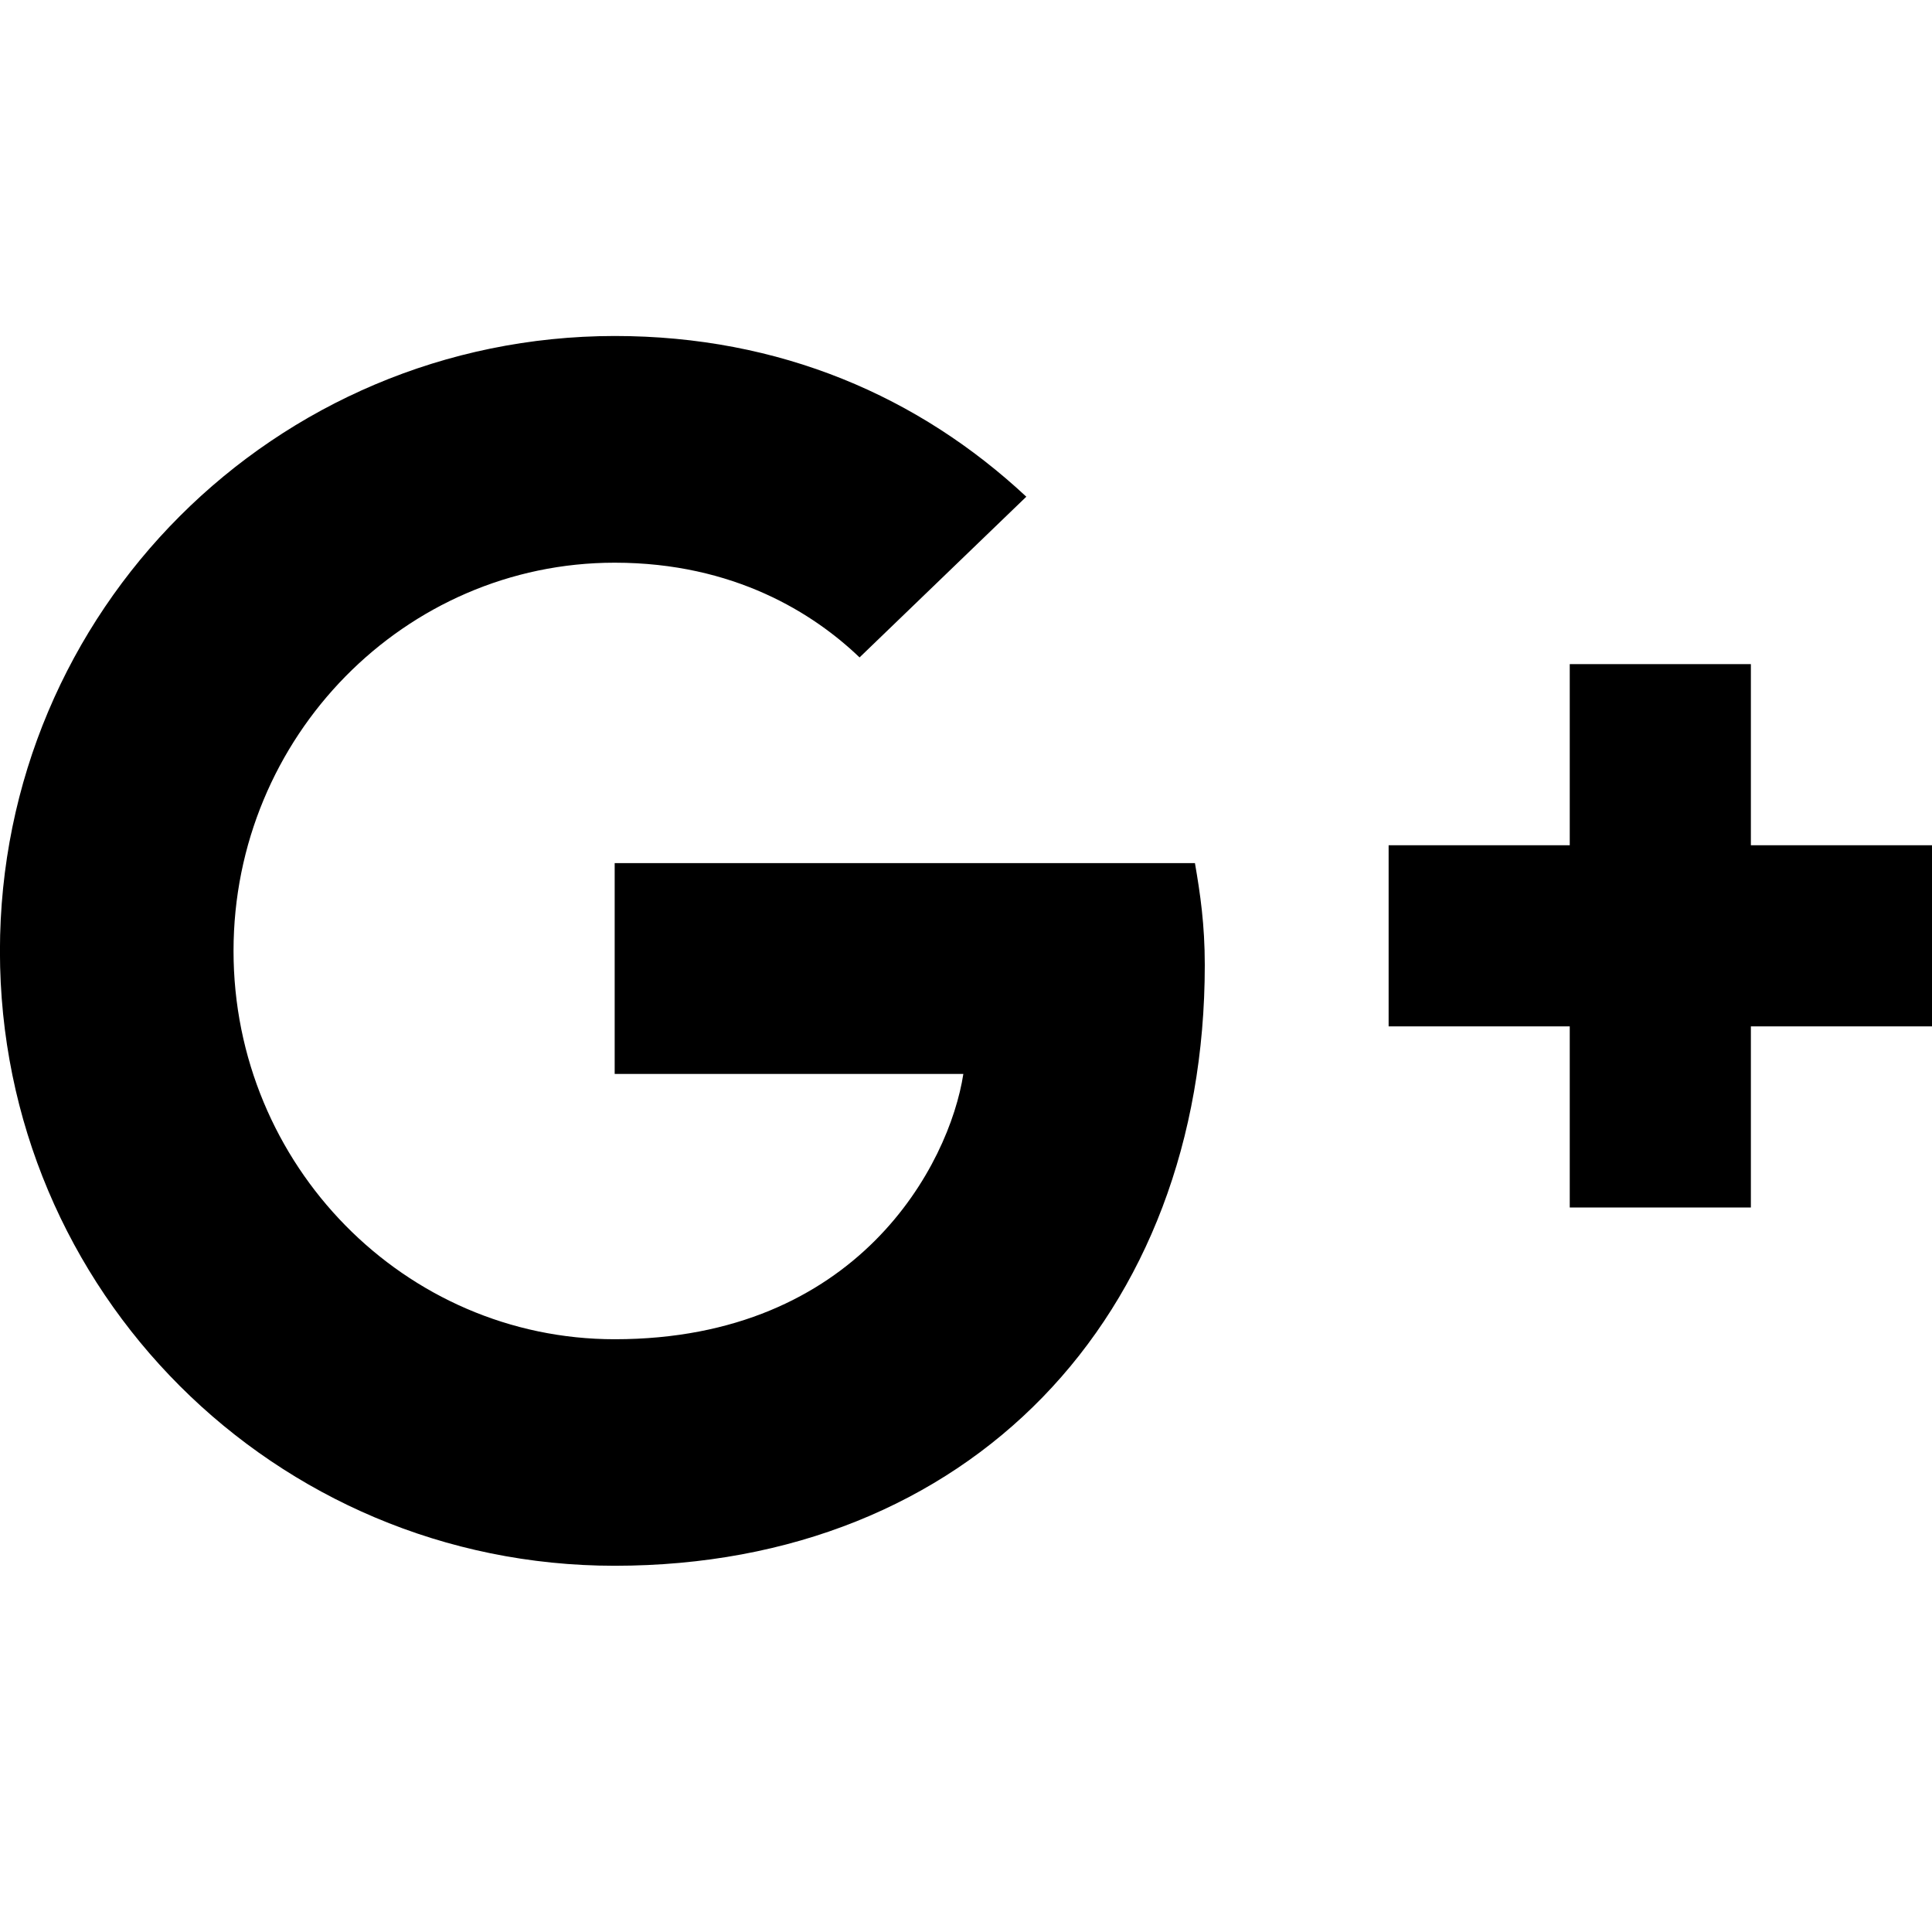
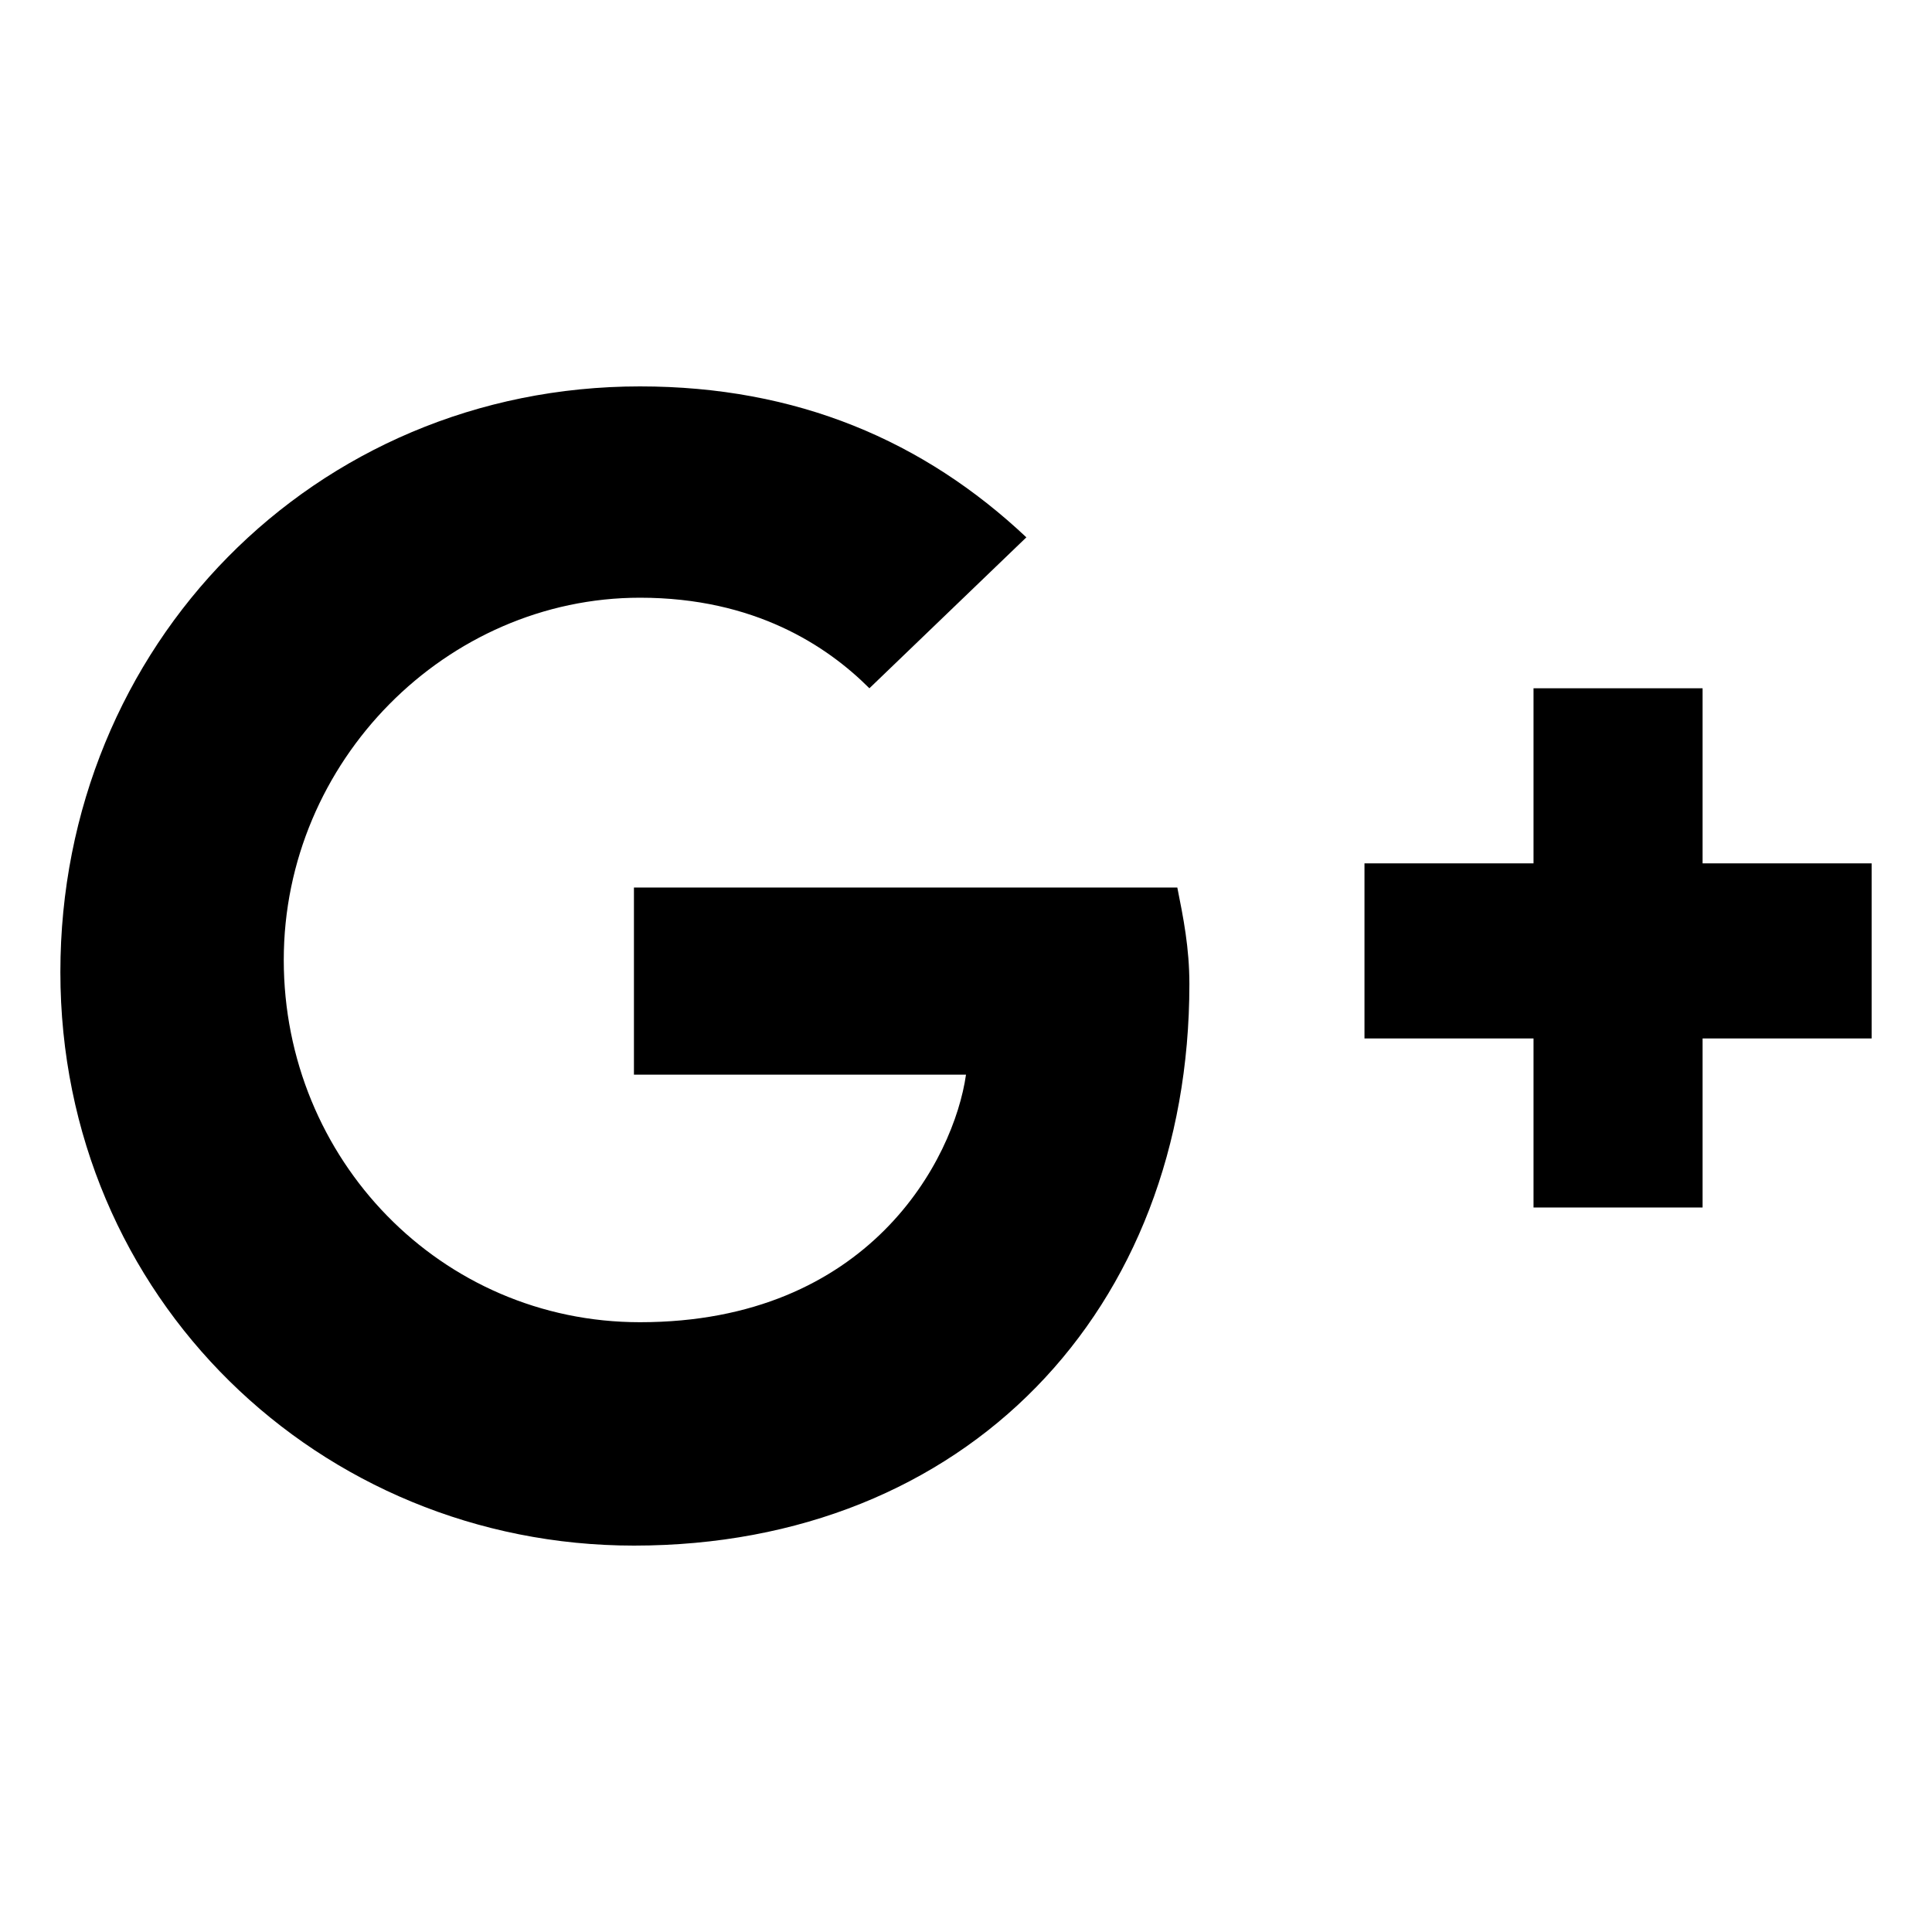
- <svg xmlns="http://www.w3.org/2000/svg" version="1.1" width="1024" height="1024" viewBox="0 0 1024 1024">
-   <g id="icomoon-ignore">
- </g>
-   <path fill="#000" d="M325.792 457.408v111.808h184.8c-7.392 48-55.808 140.608-184.8 140.608-111.2 0-202.016-92.192-202.016-205.792s90.816-205.792 202.016-205.792c63.392 0 105.6 27.008 129.792 50.208l88.384-85.184c-56.8-52.992-130.4-85.184-218.208-85.184-180.192 0.192-325.792 145.792-325.792 326.016s145.6 325.792 325.792 325.792c188 0 312.8-132.192 312.8-318.4 0-21.408-2.4-37.792-5.216-54.016h-307.616z" />
-   <path fill="#000" d="M1024 448h-96v-96h-96v96h-96v96h96v96h96v-96h96z" />
+ <svg xmlns="http://www.w3.org/2000/svg" version="1.1" width="32" height="32" viewBox="0 0 32 32">
+   <path d="M10.5,14.6L10.5,14.6v3.2H16c-0.2,1.4-1.6,4.1-5.4,4.1c-3.3,0-5.9-2.7-5.9-6c0-3.3,2.7-6,5.9-6c1.9,0,3.1,0.8,3.8,1.5   L17,8.9c-1.7-1.6-3.8-2.5-6.4-2.5C5.2,6.4,1,10.7,1,16.1s4.3,9.5,9.5,9.5c5.5,0,9.2-3.9,9.2-9.3c0-0.6-0.1-1.1-0.2-1.6H10.5z" />
+   <polygon points="28.2,14.3 28.2,11.4 25.4,11.4 25.4,14.3 22.6,14.3 22.6,17.2 25.4,17.2 25.4,20 28.2,20 28.2,17.2 31,17.2   31,14.3  " />
</svg>
